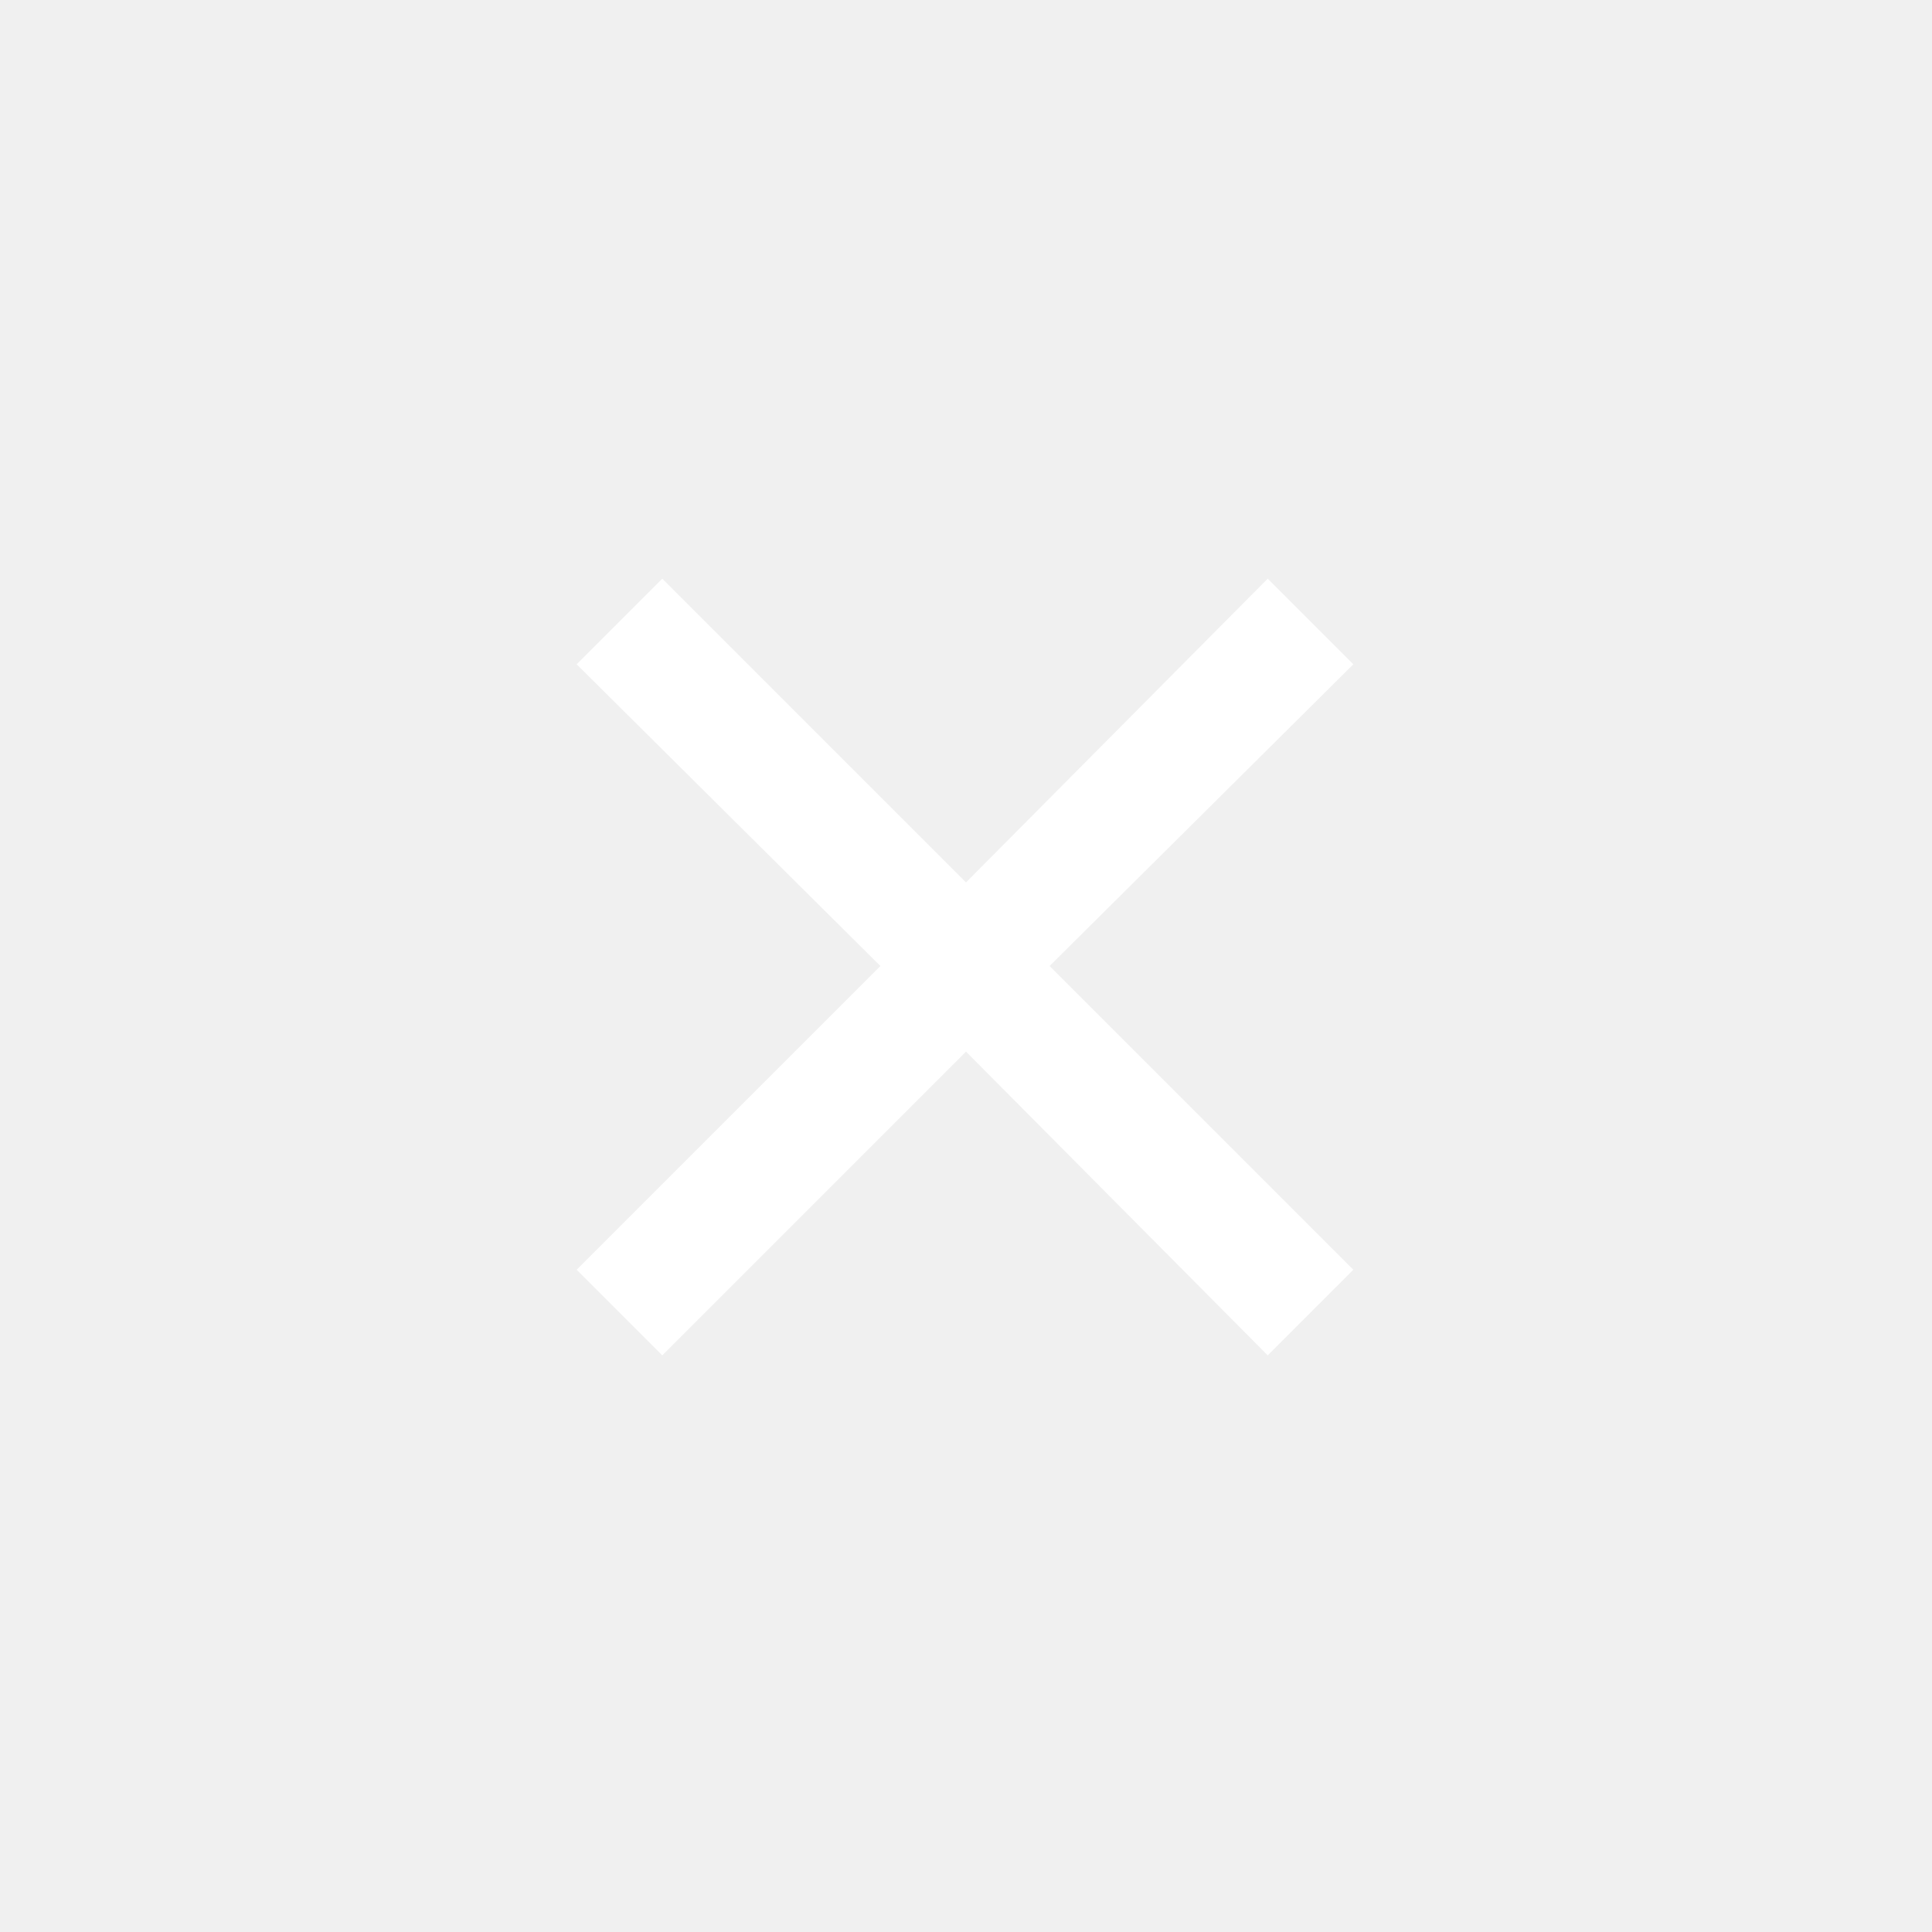
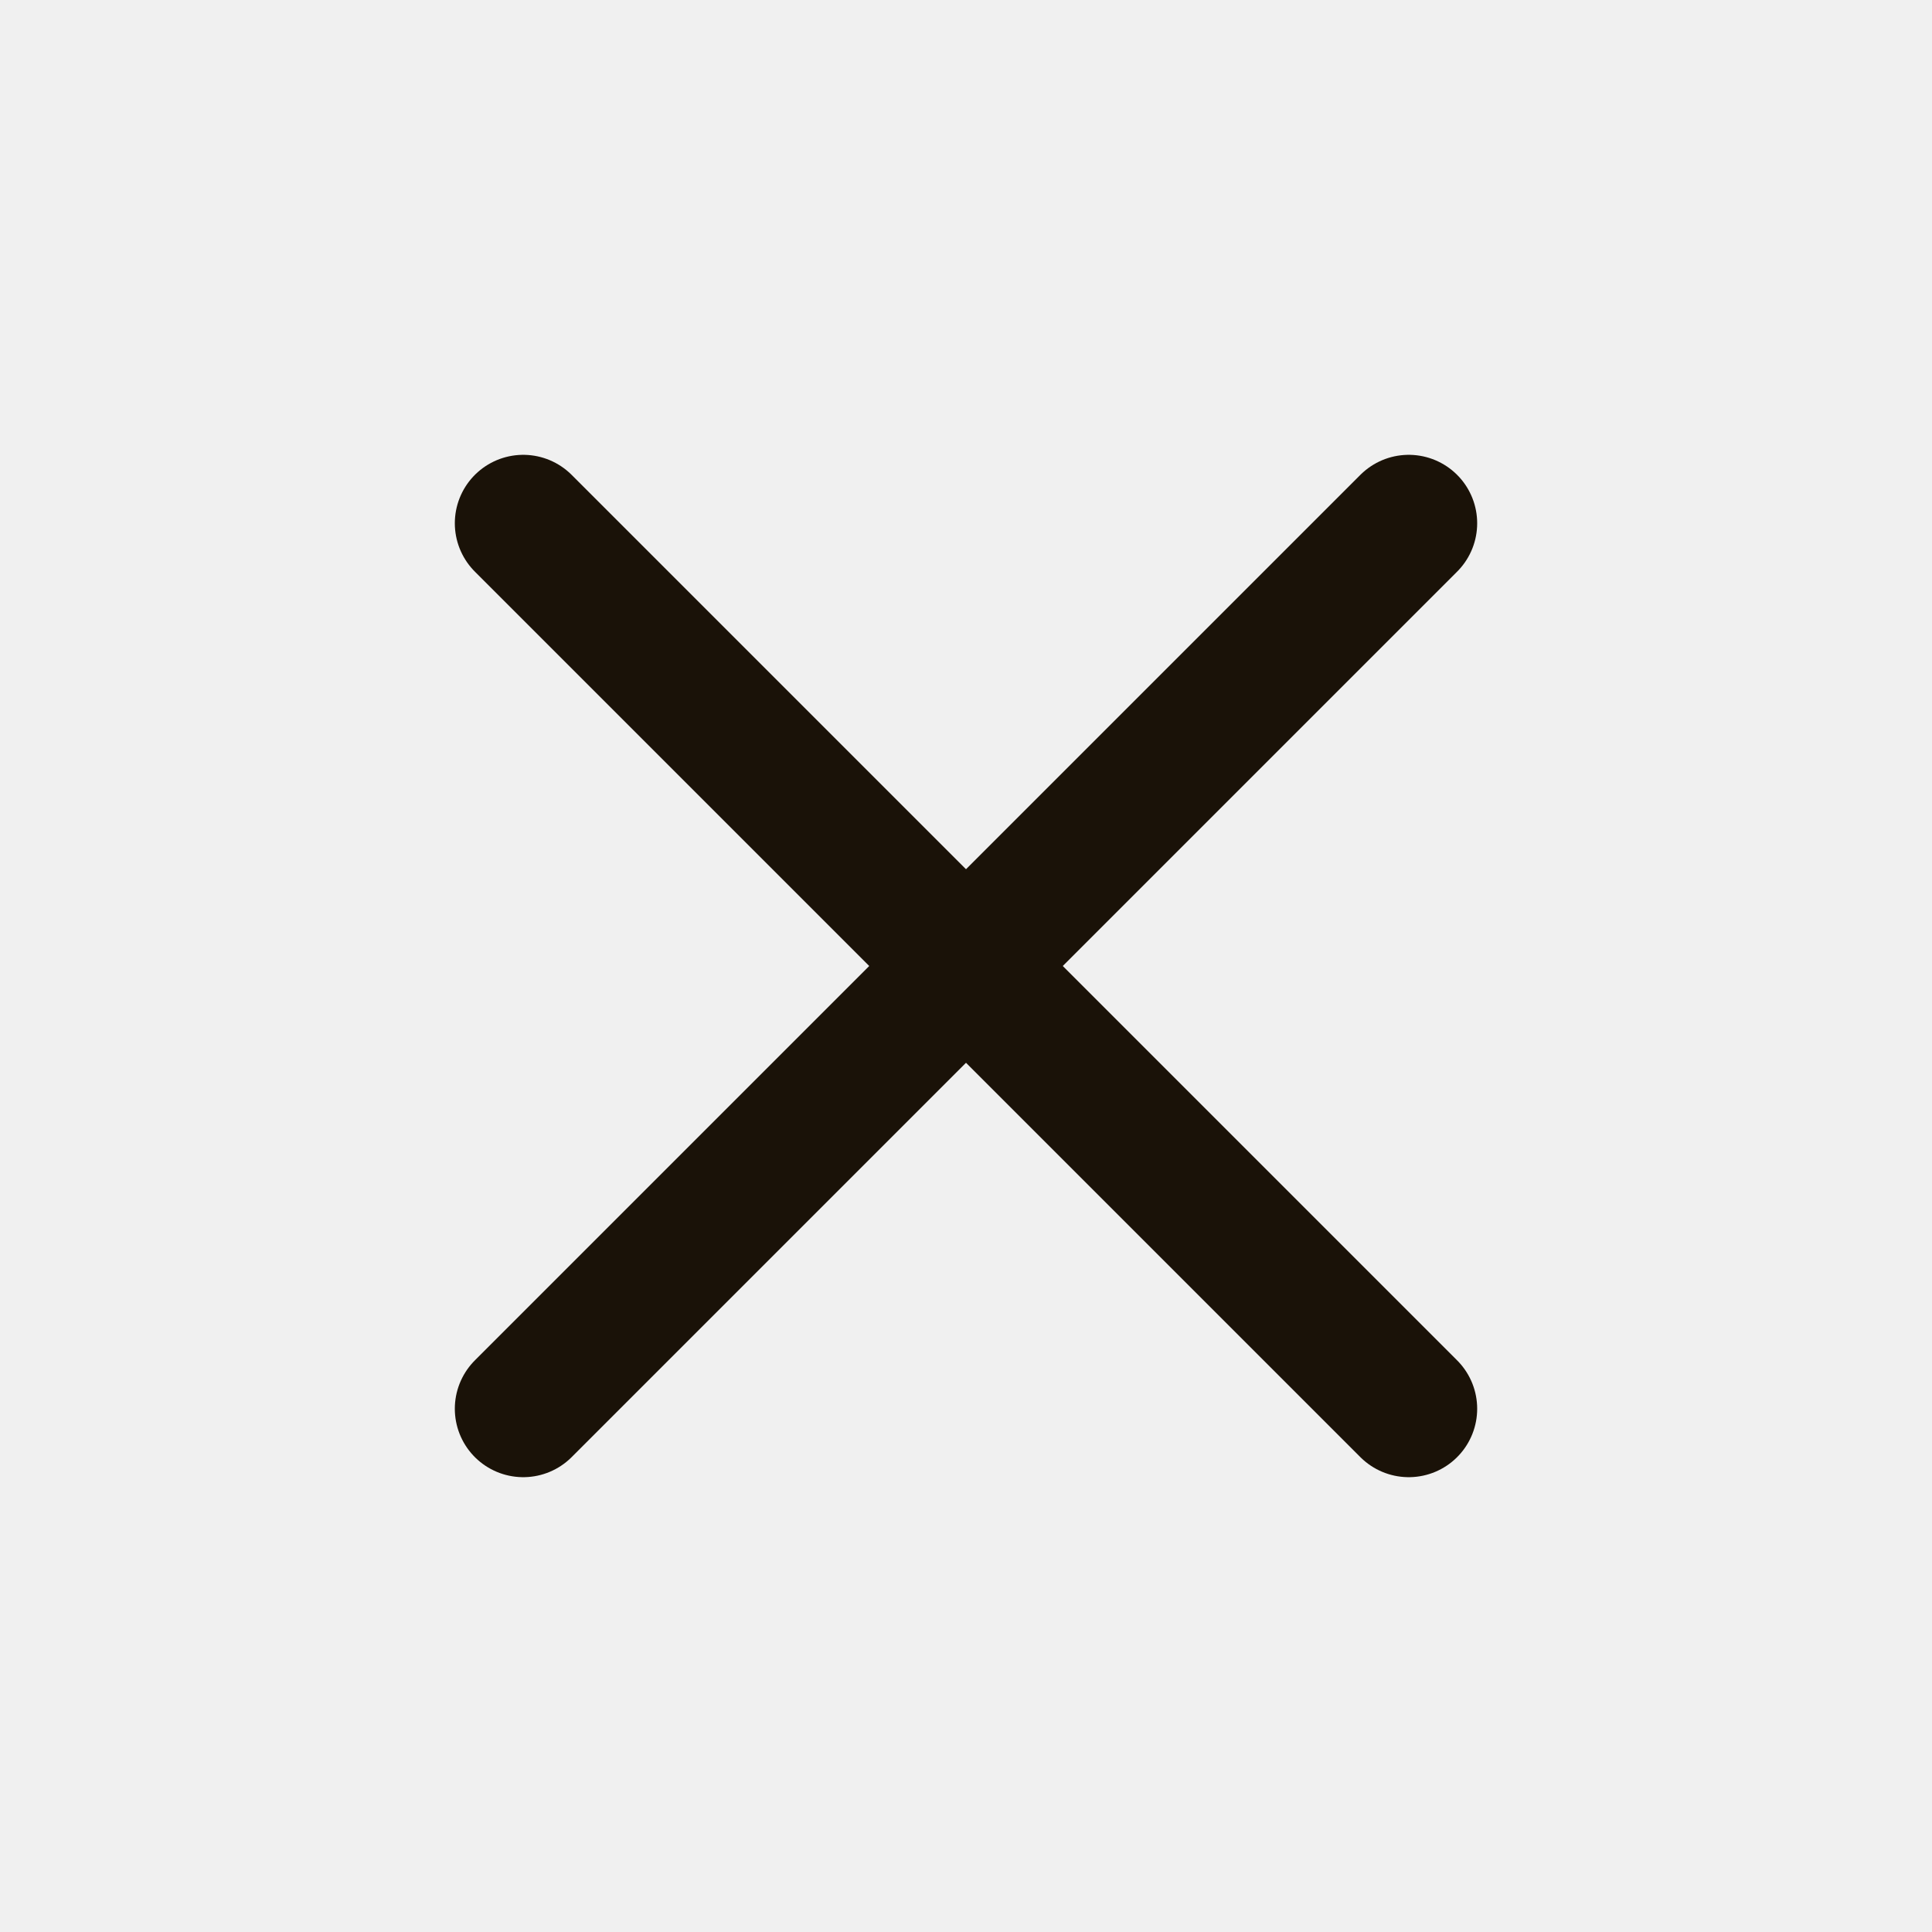
- <svg xmlns="http://www.w3.org/2000/svg" height="24px" viewBox="0 -960 960 960" width="24px" fill="#FFFFFF">
-   <path d="m329.08-286.54-42.54-42.54L437.46-480 286.54-629.92l42.54-42.54L480-521.54l149.92-150.92 42.54 42.54L521.54-480l150.92 150.92-42.54 42.54L480-437.46 329.08-286.54Z" />
+ <svg xmlns="http://www.w3.org/2000/svg" width="24" height="24" viewBox="0 0 24 24" fill="none" stroke="#1a1208" stroke-width="1.7" stroke-linecap="round" stroke-linejoin="round">
+   <path d="M6.5 6.5l11 11" />
+   <path d="M17.5 6.5l-11 11" />
</svg>
